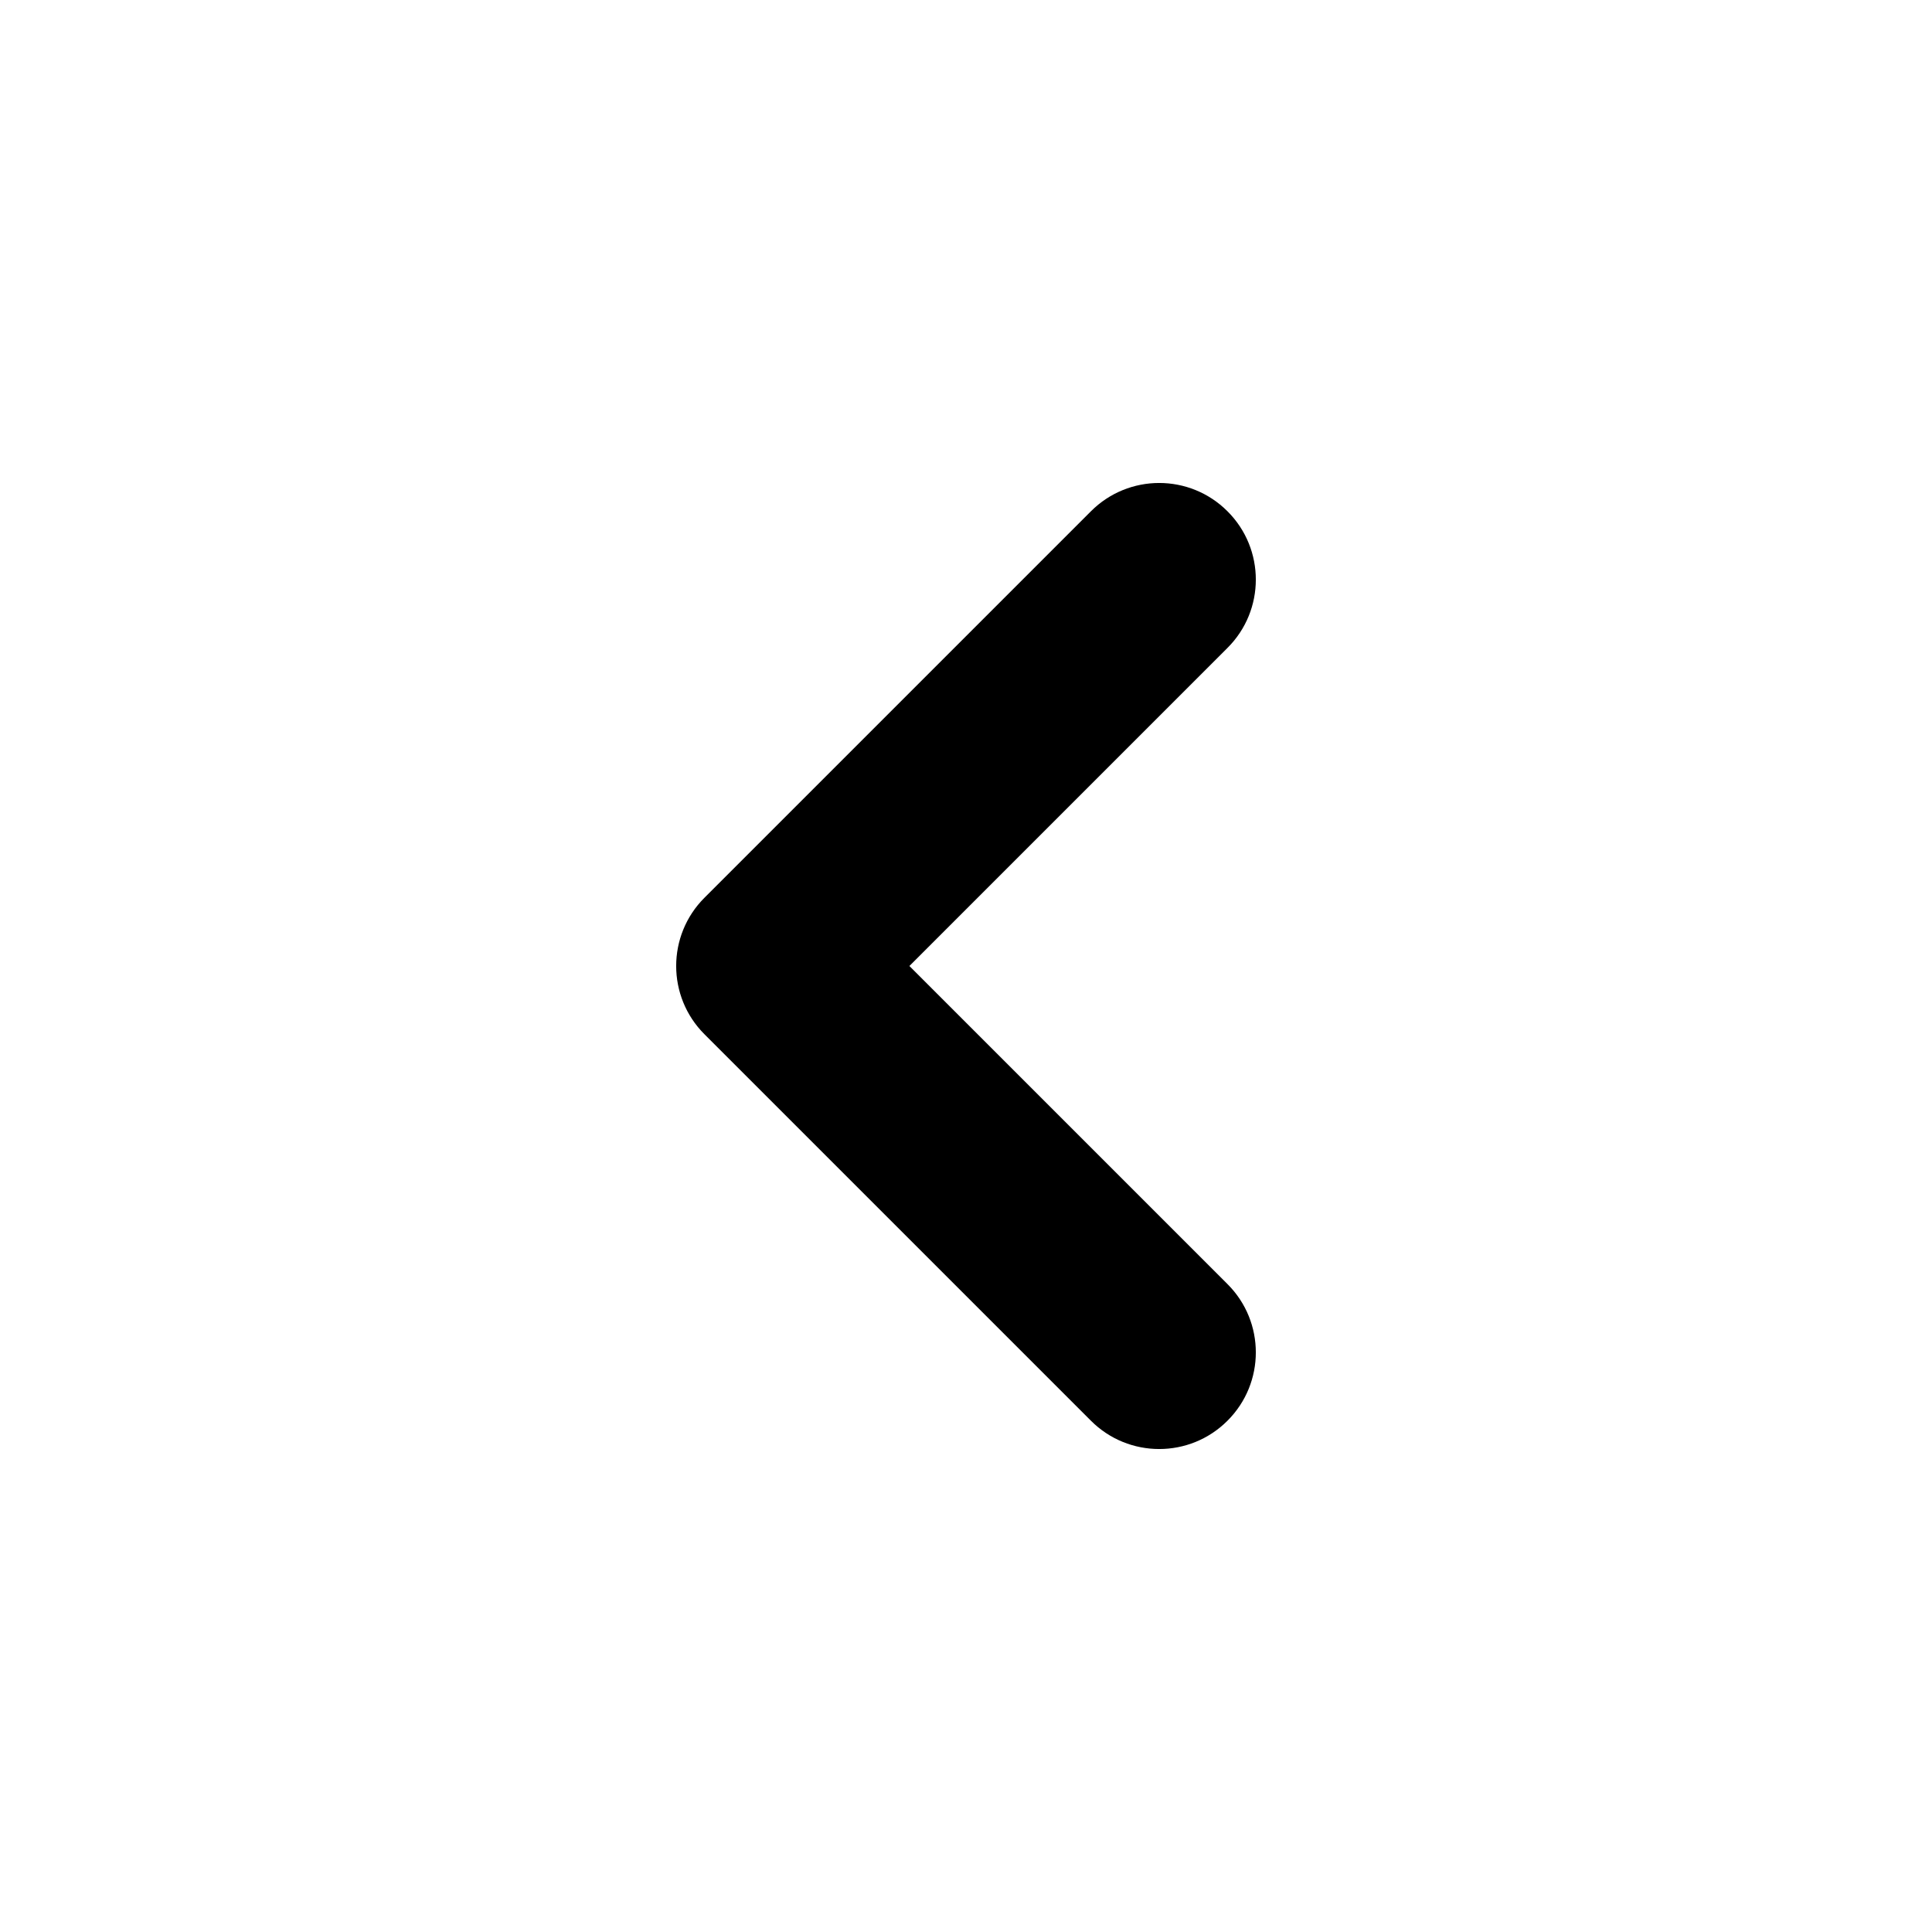
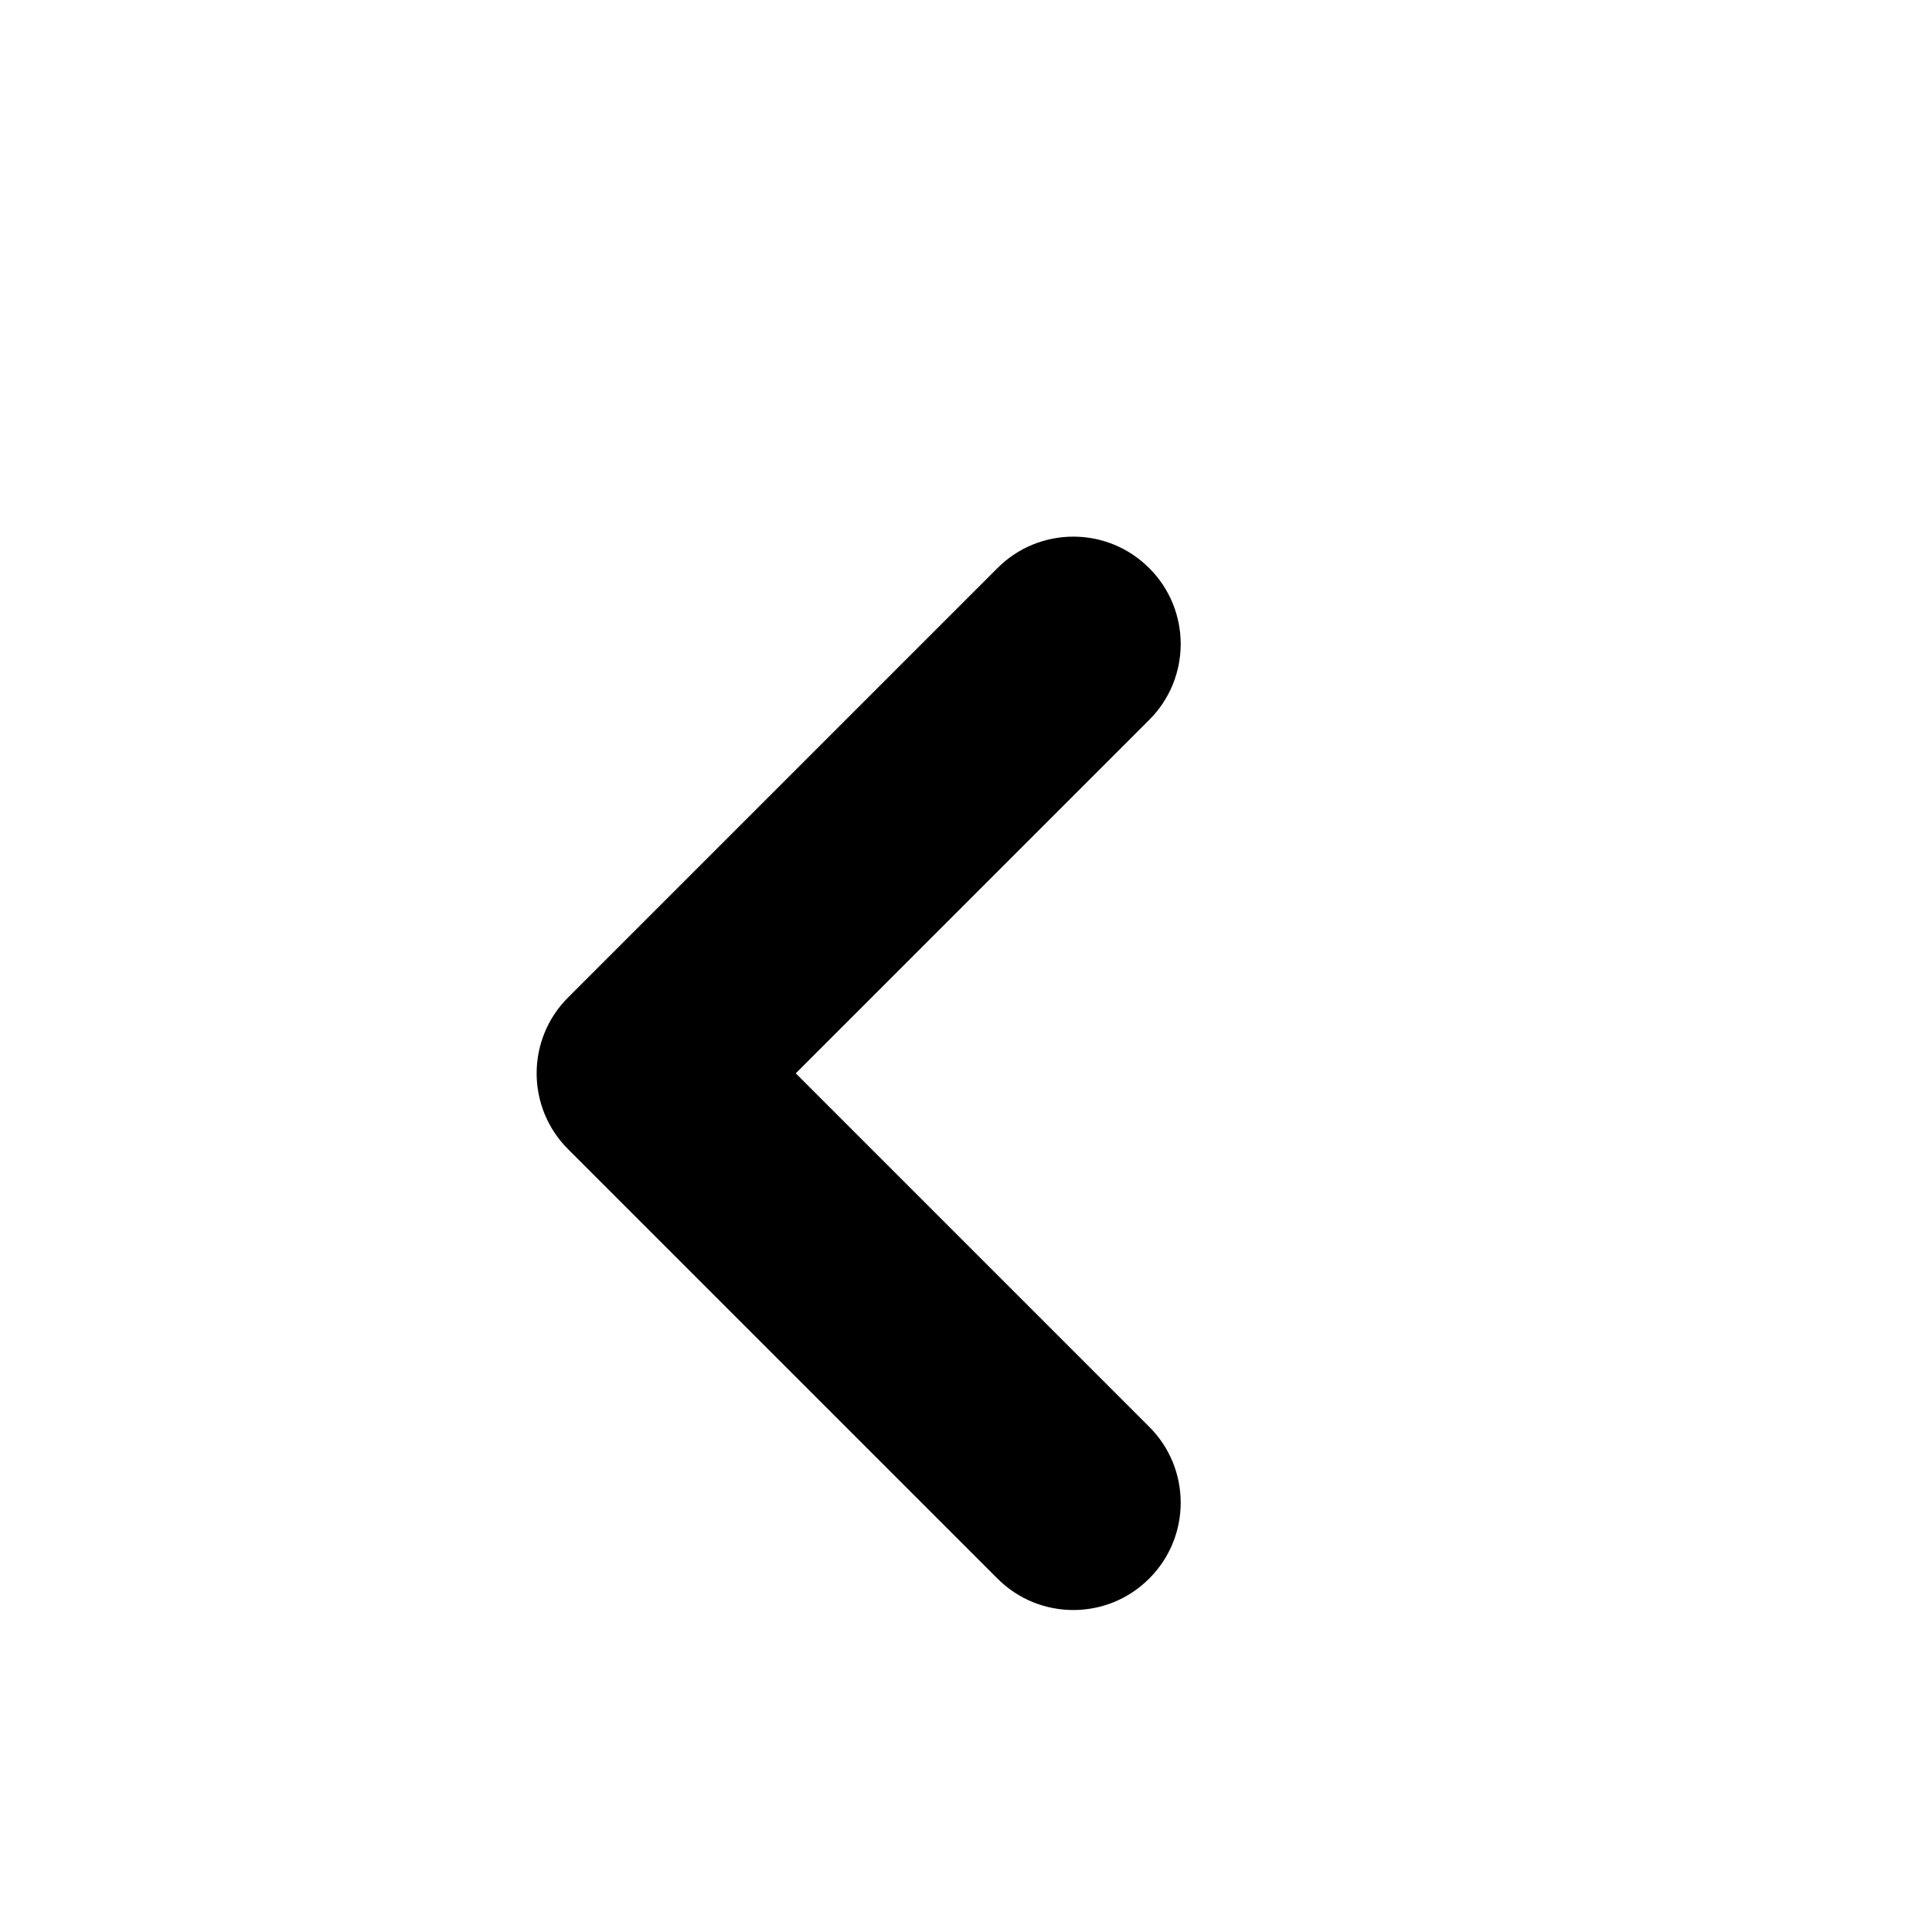
- <svg xmlns="http://www.w3.org/2000/svg" fill="none" height="20" viewBox="0 0 20 20" width="20">
+ <svg xmlns="http://www.w3.org/2000/svg" fill="none" height="20" viewBox="2 0 18 18" width="20">
  <path clip-rule="evenodd" d="M12.707 5.293C13.098 5.683 13.098 6.317 12.707 6.707L9.414 10L12.707 13.293C13.098 13.683 13.098 14.317 12.707 14.707C12.317 15.098 11.683 15.098 11.293 14.707L7.293 10.707C6.902 10.317 6.902 9.683 7.293 9.293L11.293 5.293C11.683 4.902 12.317 4.902 12.707 5.293Z" fill="currentColor" fill-rule="evenodd" />
</svg>
